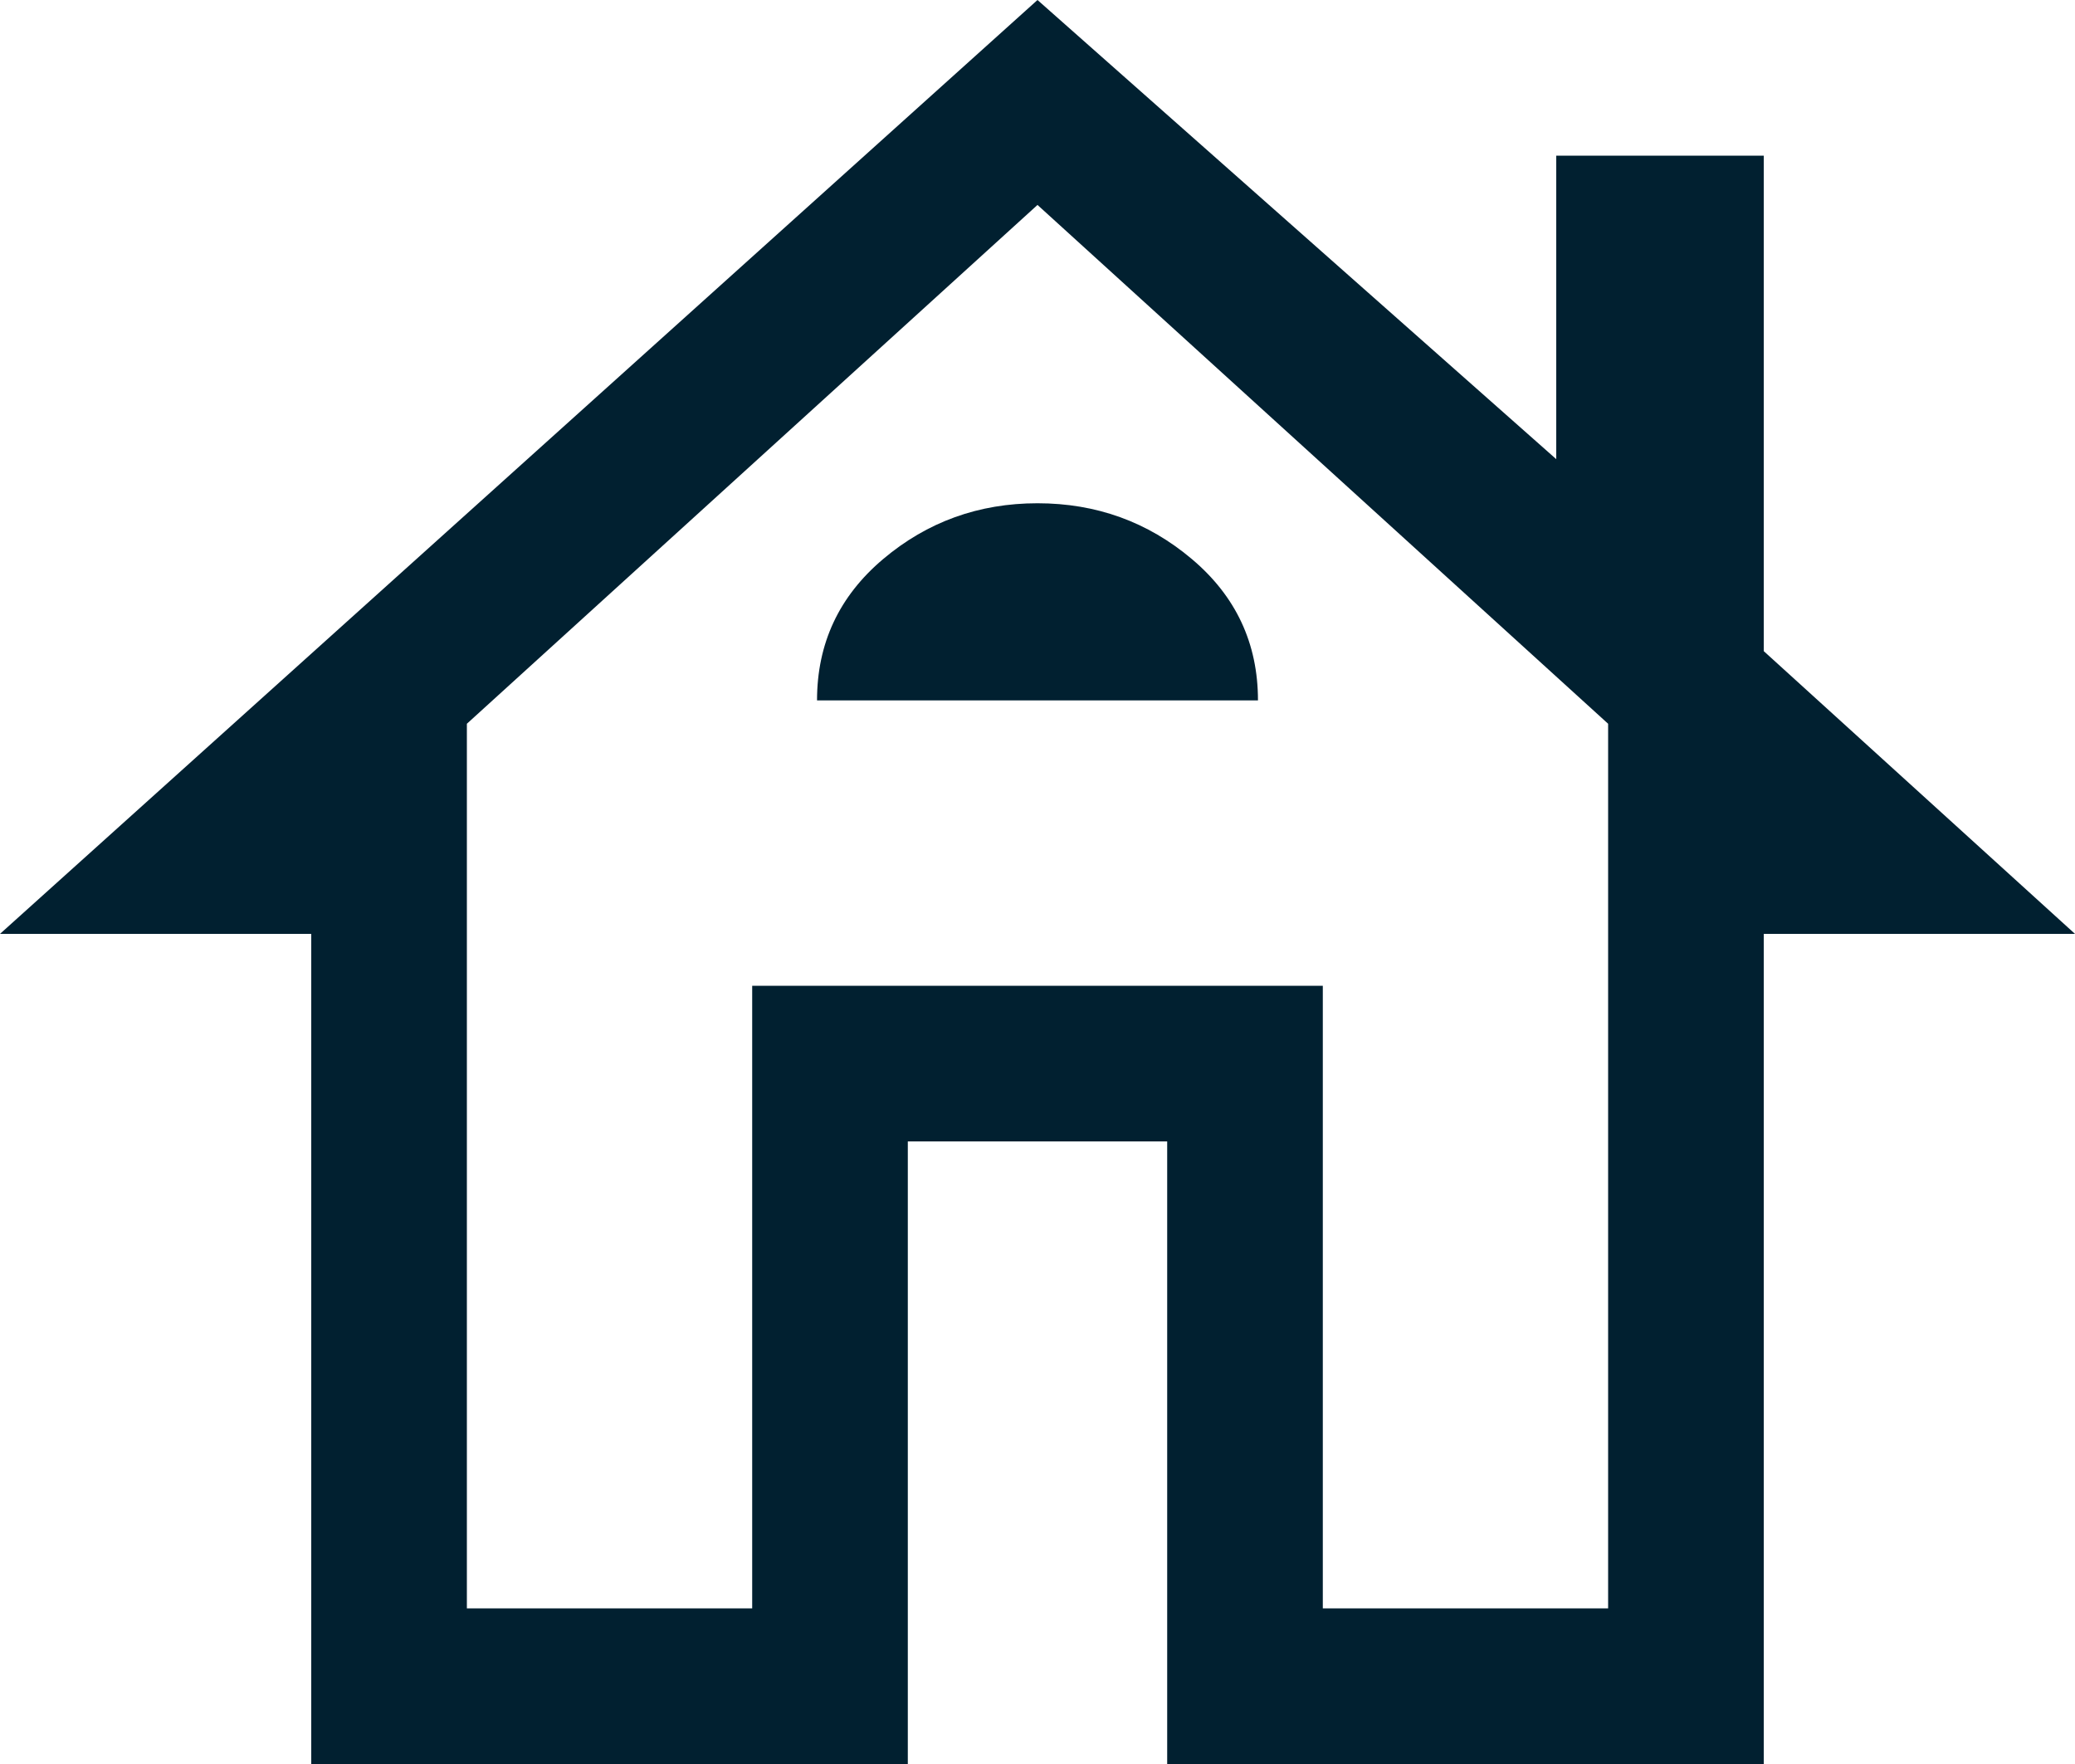
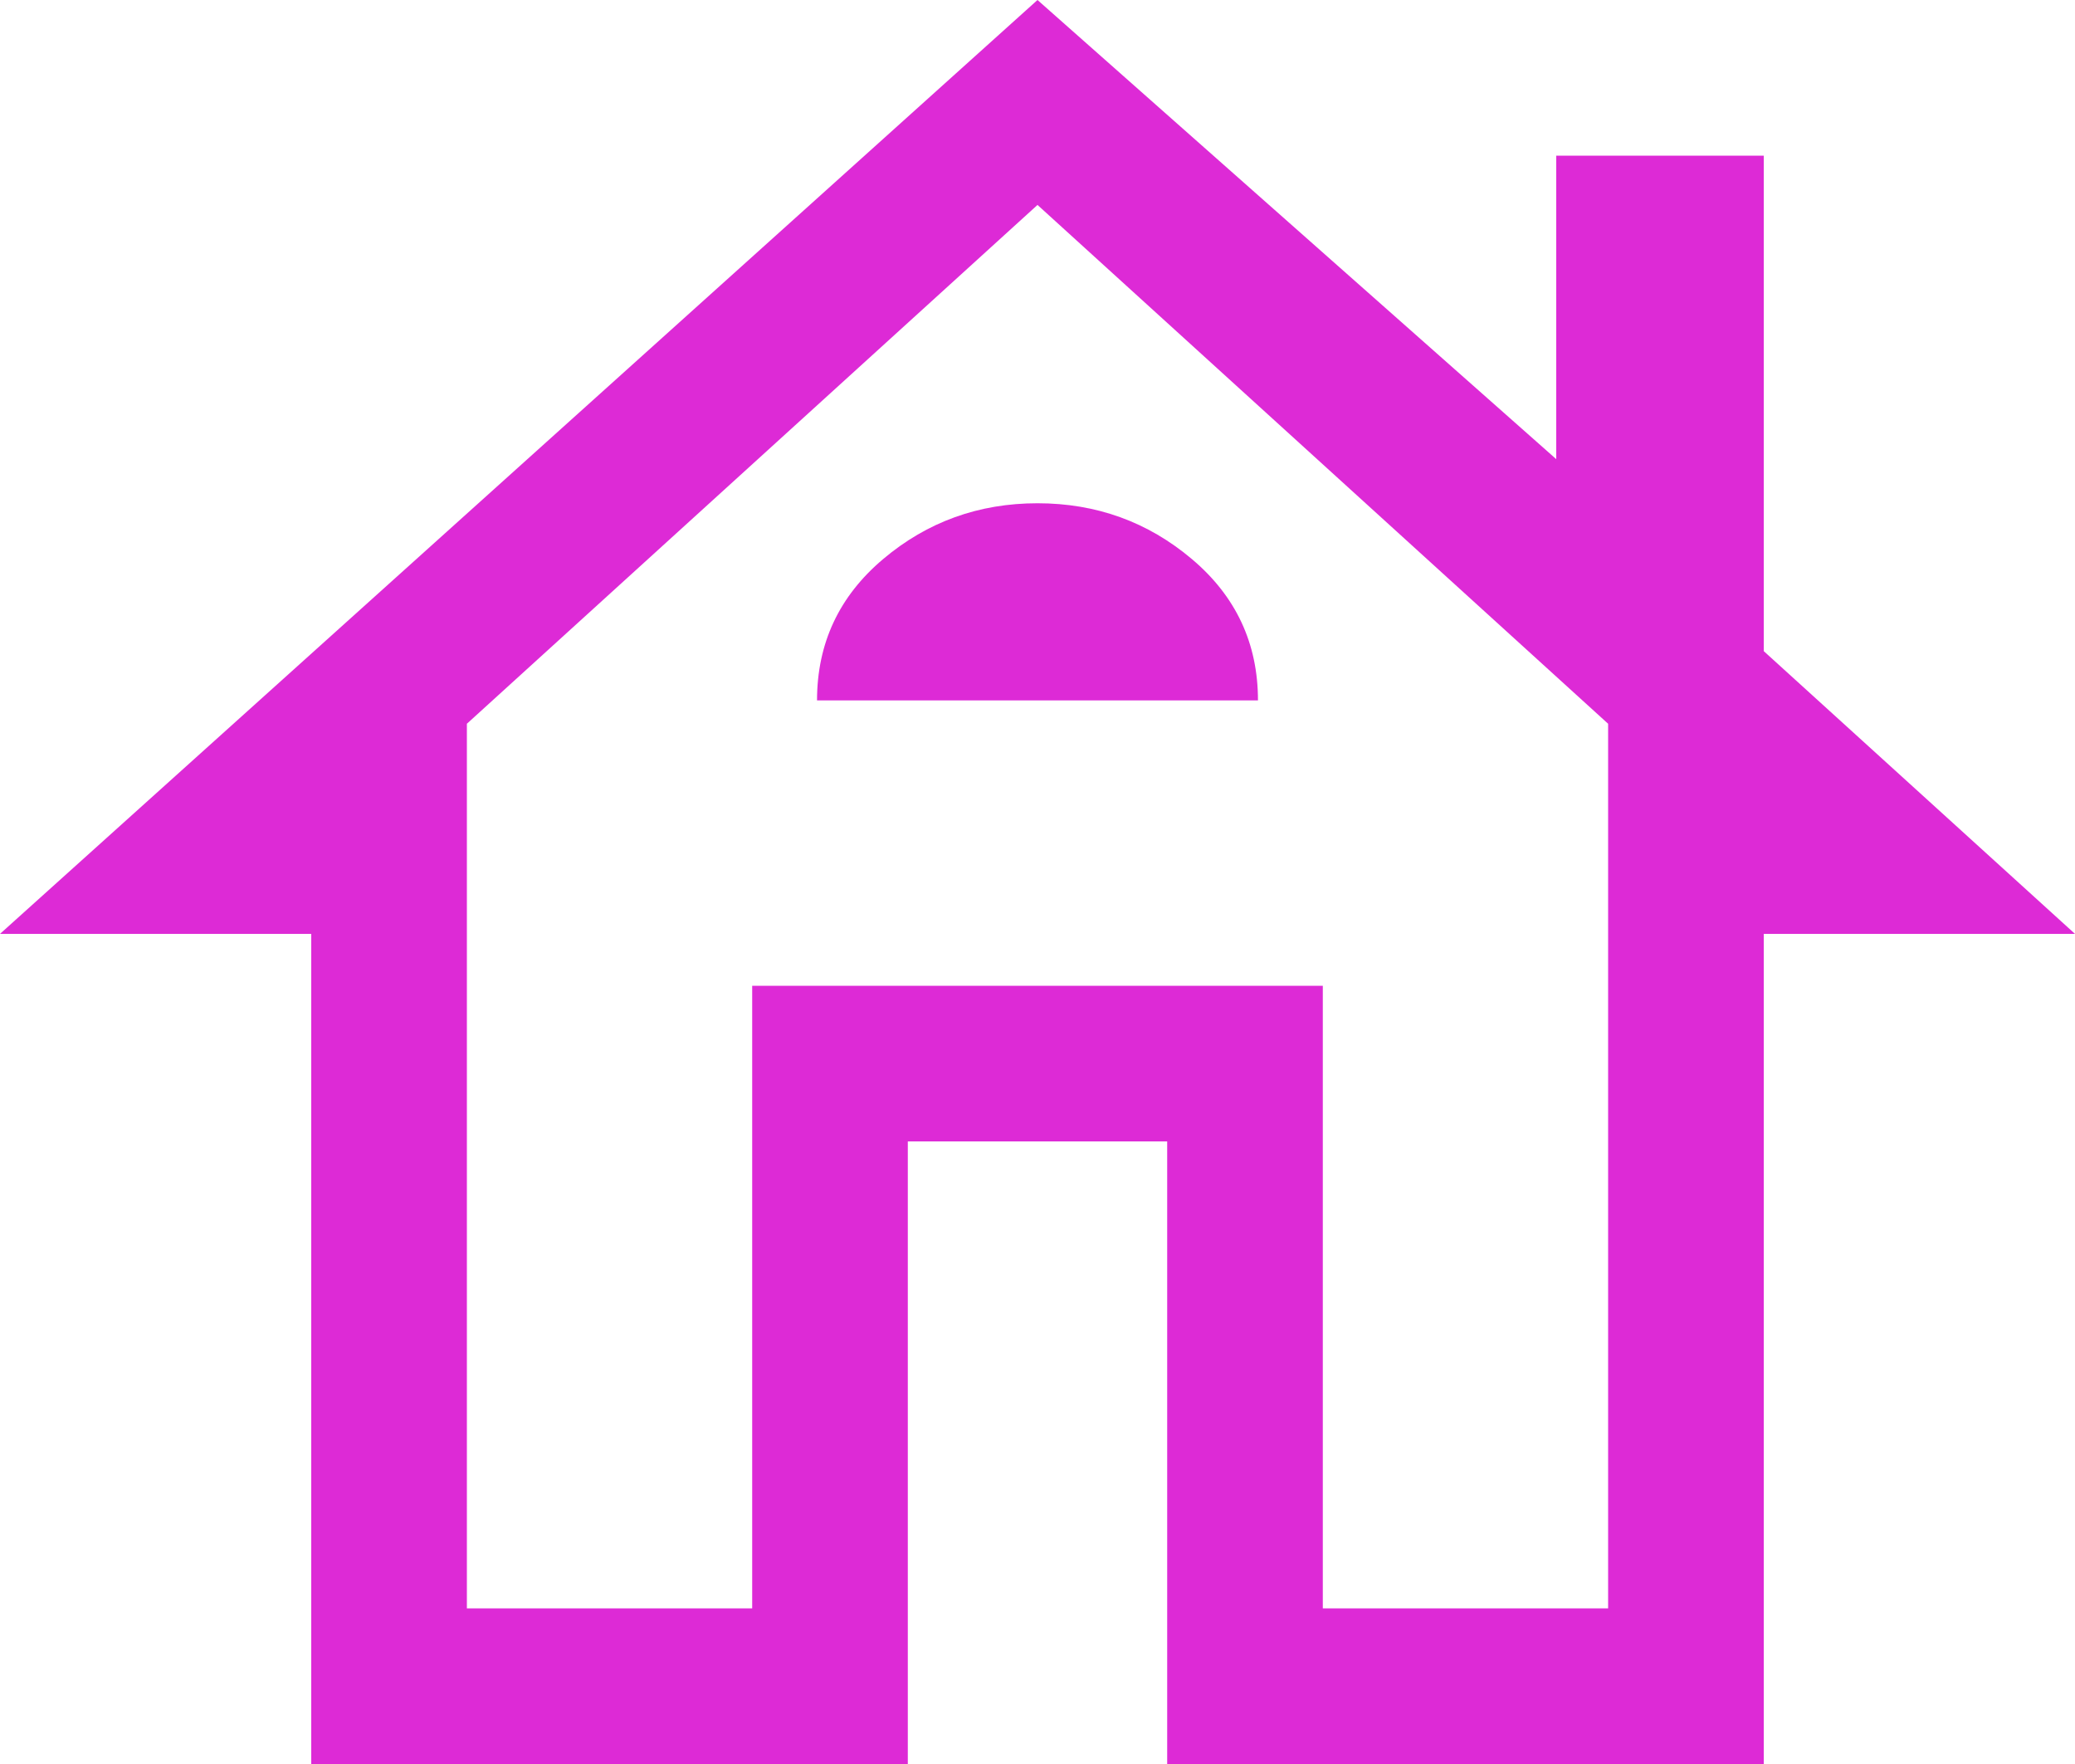
<svg xmlns="http://www.w3.org/2000/svg" width="40" height="34" viewBox="0 0 40 34" fill="none">
-   <path d="M6 34V18H0L20 0L30 8.85V3H34V12.55L40 18H34V34H22.5V22H17.5V34H6ZM9 31H14.5V19H25.5V31H31V13.95L20 3.95L9 13.95V31ZM14.5 19H25.5H14.5ZM15.75 13.5H24.25C24.25 12.4 23.825 11.492 22.975 10.775C22.125 10.058 21.133 9.7 20 9.7C18.867 9.7 17.875 10.058 17.025 10.775C16.175 11.492 15.75 12.4 15.75 13.5Z" fill="#012030" />
+   <path d="M6 34V18H0L20 0L30 8.85V3H34V12.55L40 18H34V34H22.5V22H17.5V34H6ZM9 31H14.5V19H25.5V31H31V13.95L20 3.95L9 13.95V31ZM14.5 19H25.5H14.5ZM15.75 13.5H24.25C24.25 12.4 23.825 11.492 22.975 10.775C22.125 10.058 21.133 9.7 20 9.7C18.867 9.7 17.875 10.058 17.025 10.775C16.175 11.492 15.75 12.4 15.75 13.5Z" fill="#DD2AD6" />
</svg>
